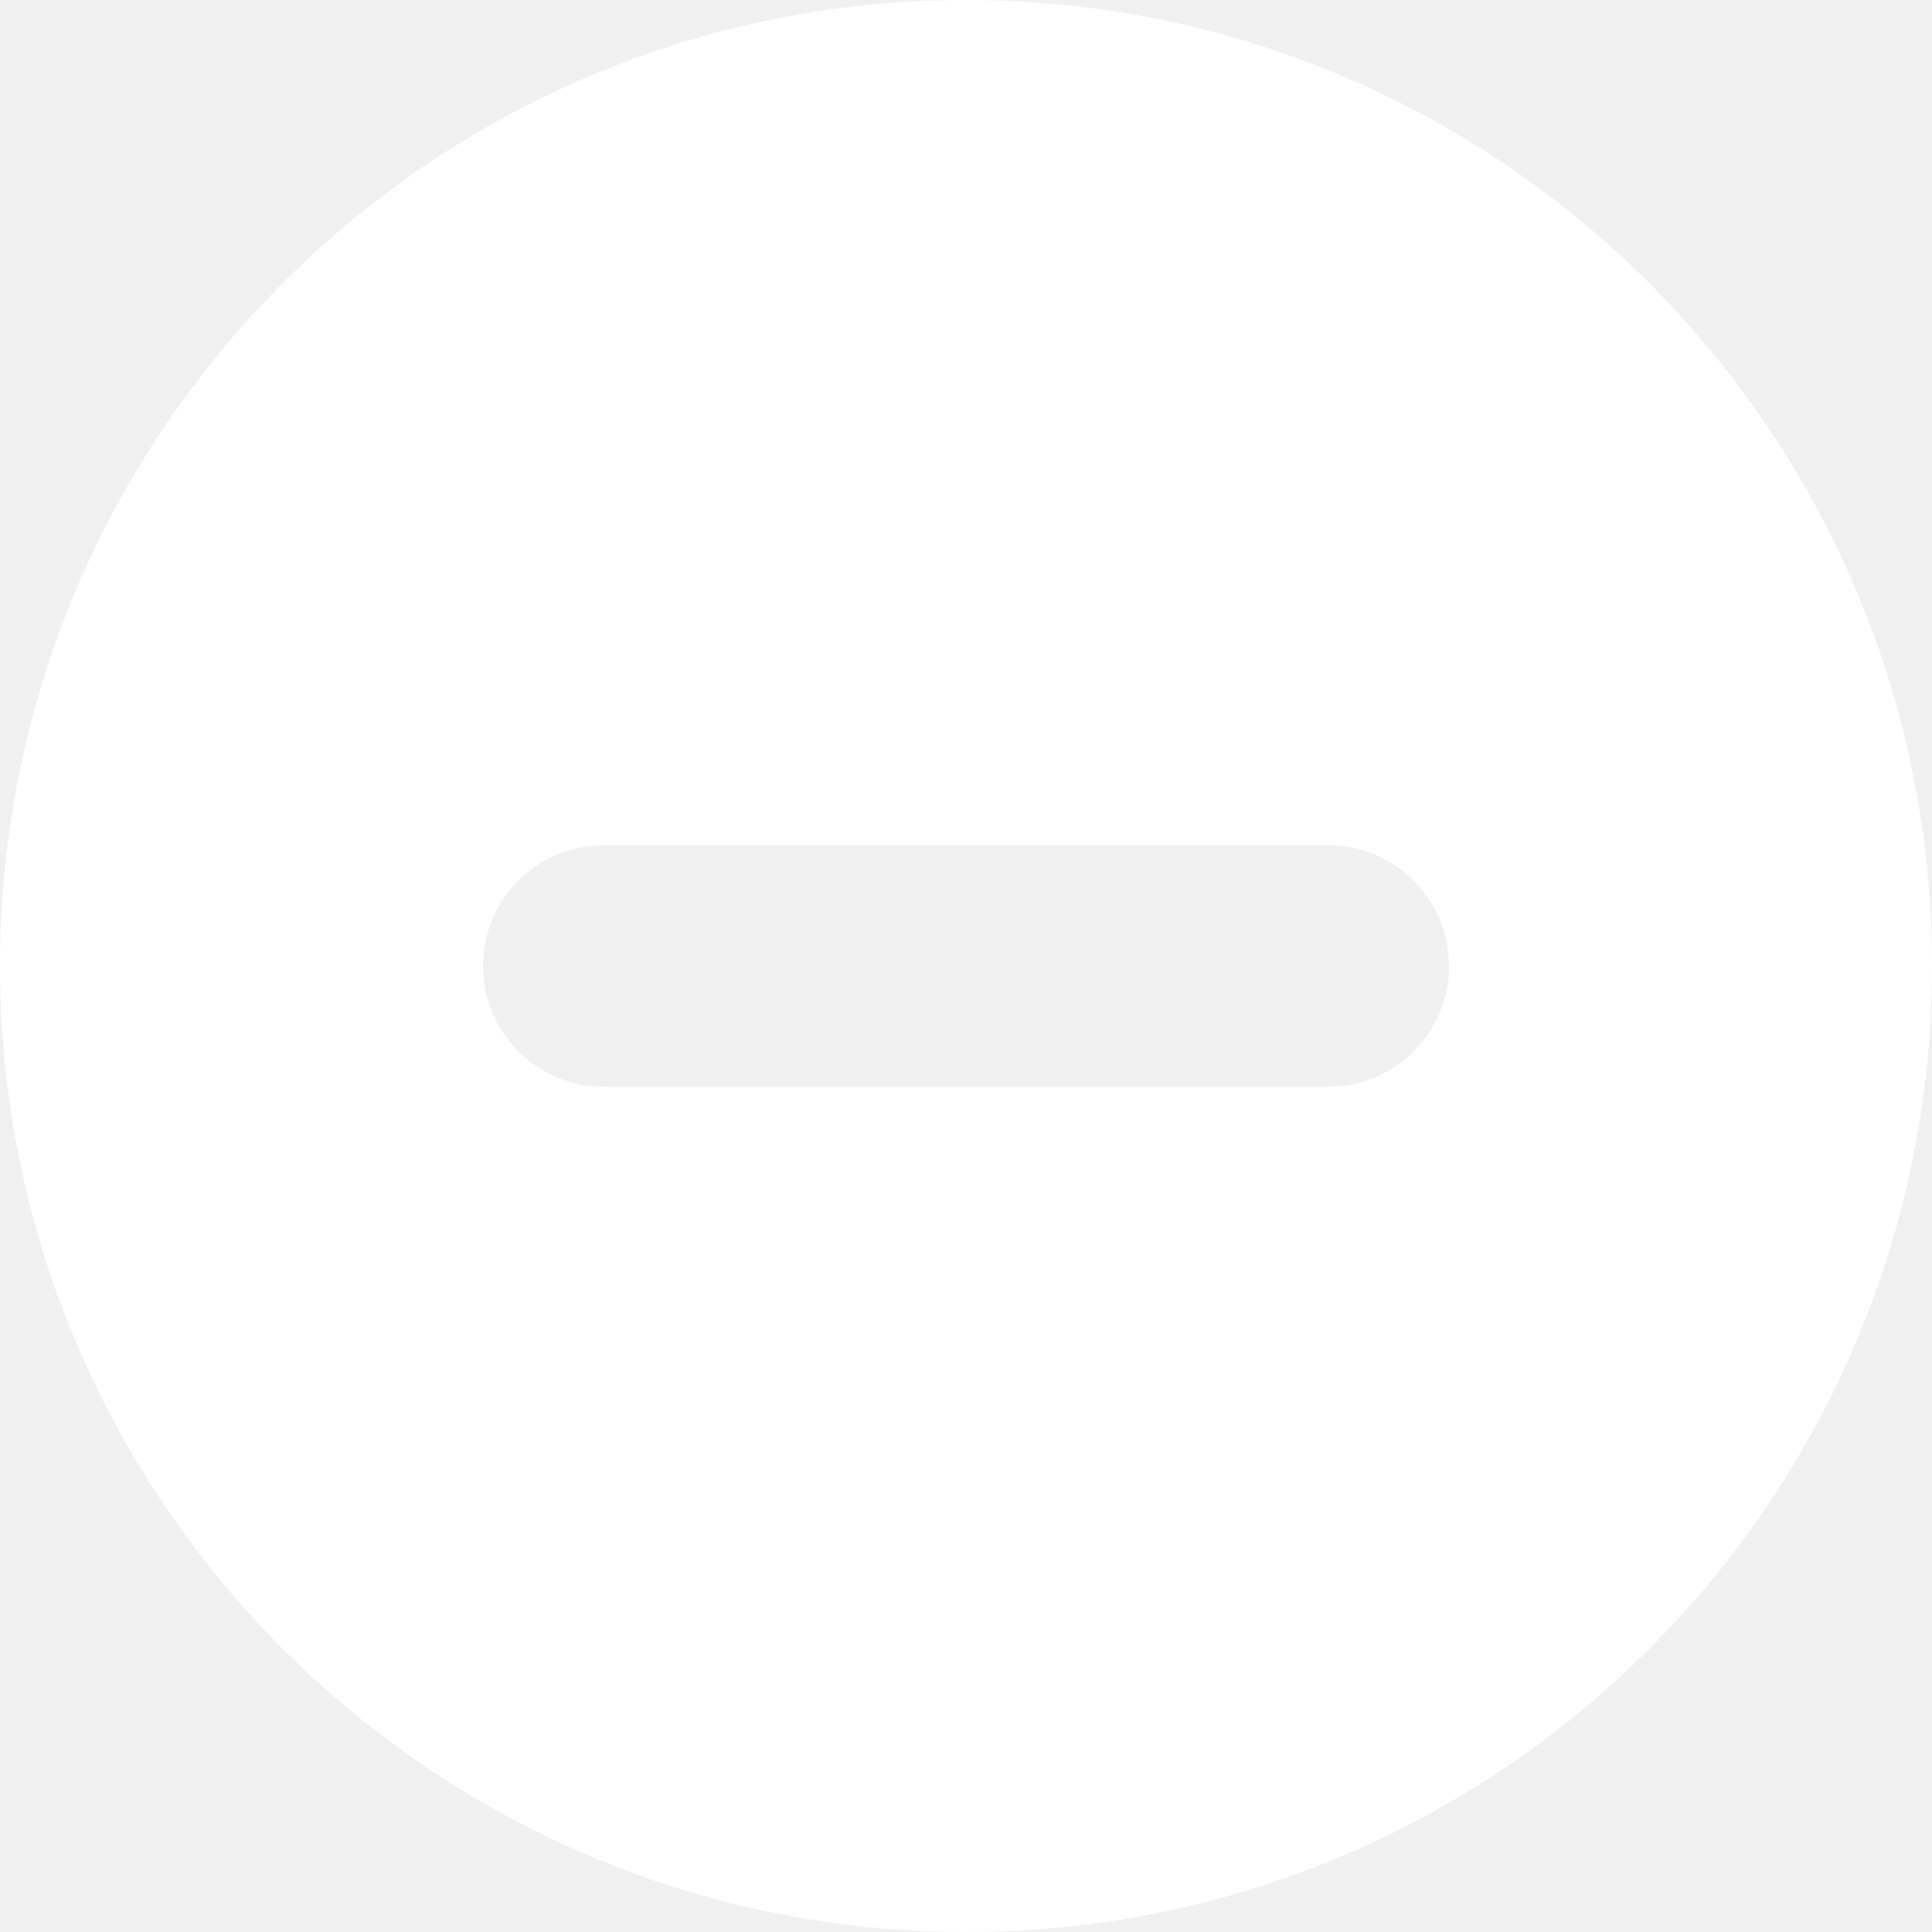
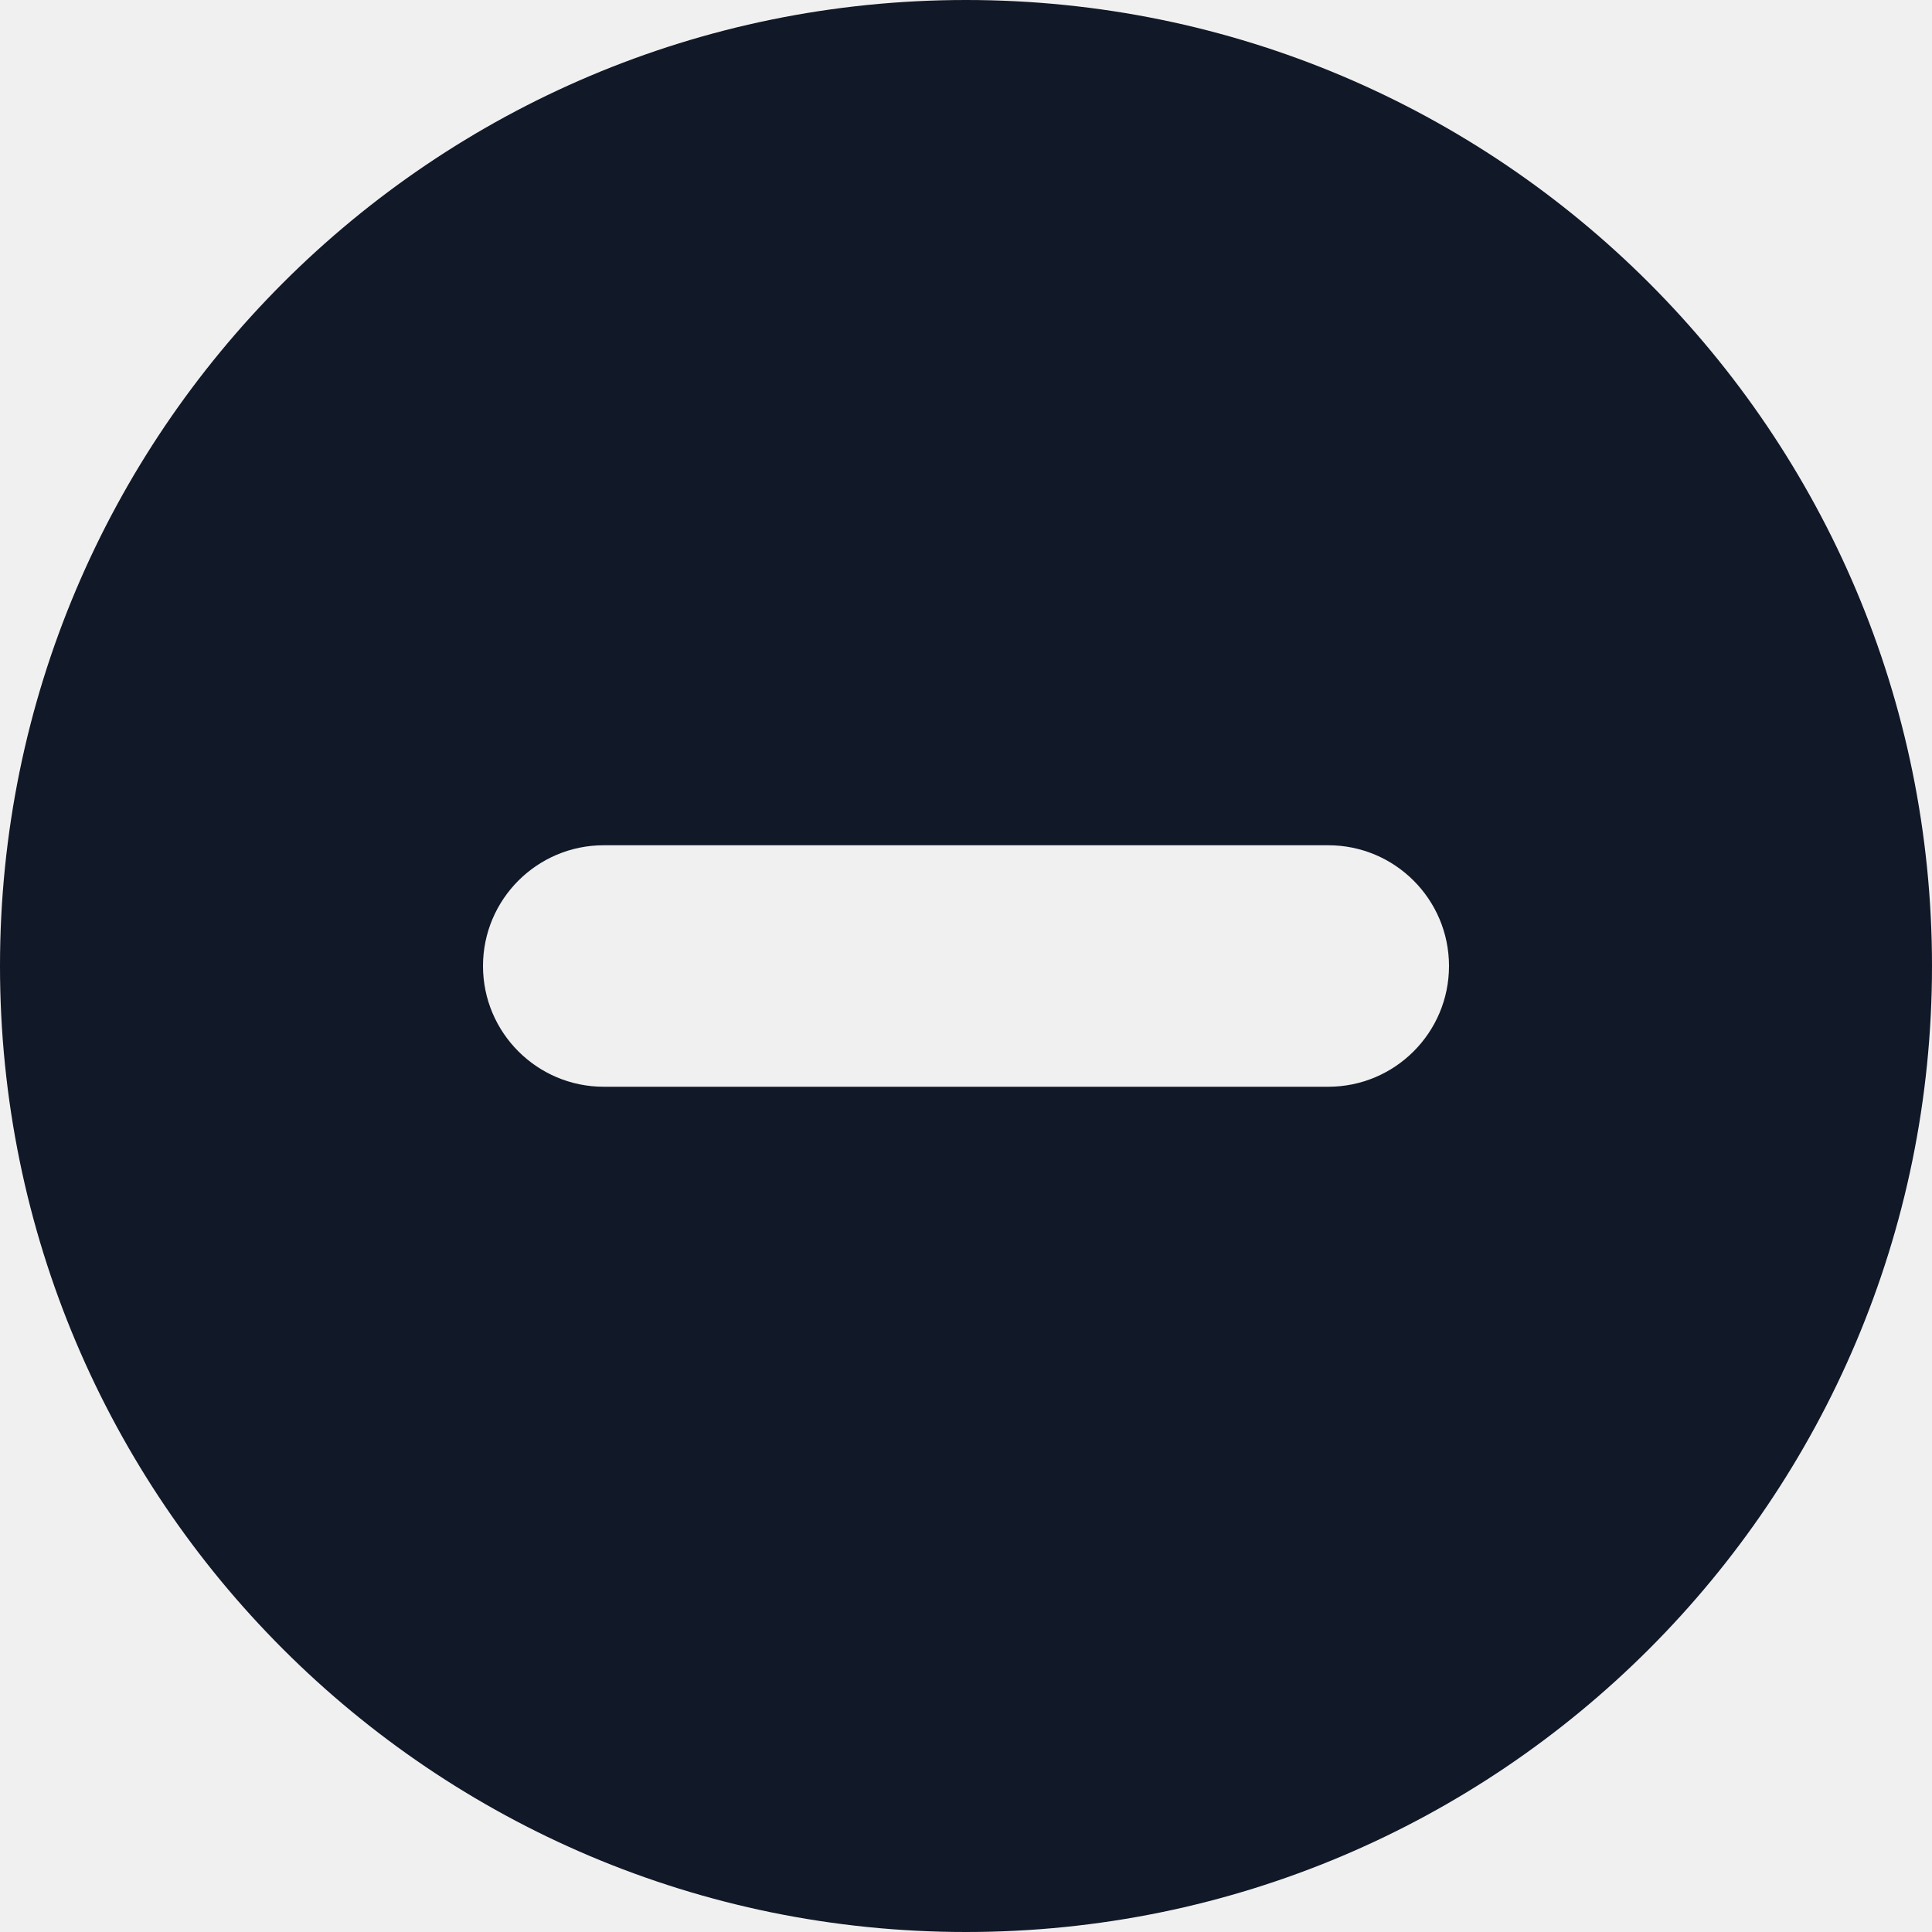
- <svg xmlns="http://www.w3.org/2000/svg" width="50" height="50" viewBox="0 0 50 50" fill="none">
-   <path fill-rule="evenodd" clip-rule="evenodd" d="M25 50C38.807 50 50 38.807 50 25C50 11.193 38.807 0 25 0C11.193 0 0 11.193 0 25C0 38.807 11.193 50 25 50ZM15.625 21.875C13.899 21.875 12.5 23.274 12.5 25C12.5 26.726 13.899 28.125 15.625 28.125H34.375C36.101 28.125 37.5 26.726 37.5 25C37.5 23.274 36.101 21.875 34.375 21.875H15.625Z" fill="white" />
+ <svg xmlns="http://www.w3.org/2000/svg" width="16" height="16" viewBox="0 0 16 16" fill="none">
+   <path fill-rule="evenodd" clip-rule="evenodd" d="M8 16C12.418 16 16 12.418 16 8C16 3.582 12.418 0 8 0C3.582 0 0 3.582 0 8C0 12.418 3.582 16 8 16ZM5 7C4.448 7 4 7.448 4 8C4 8.552 4.448 9 5 9H11C11.552 9 12 8.552 12 8C12 7.448 11.552 7 11 7H5Z" fill="#111827" />
</svg>
